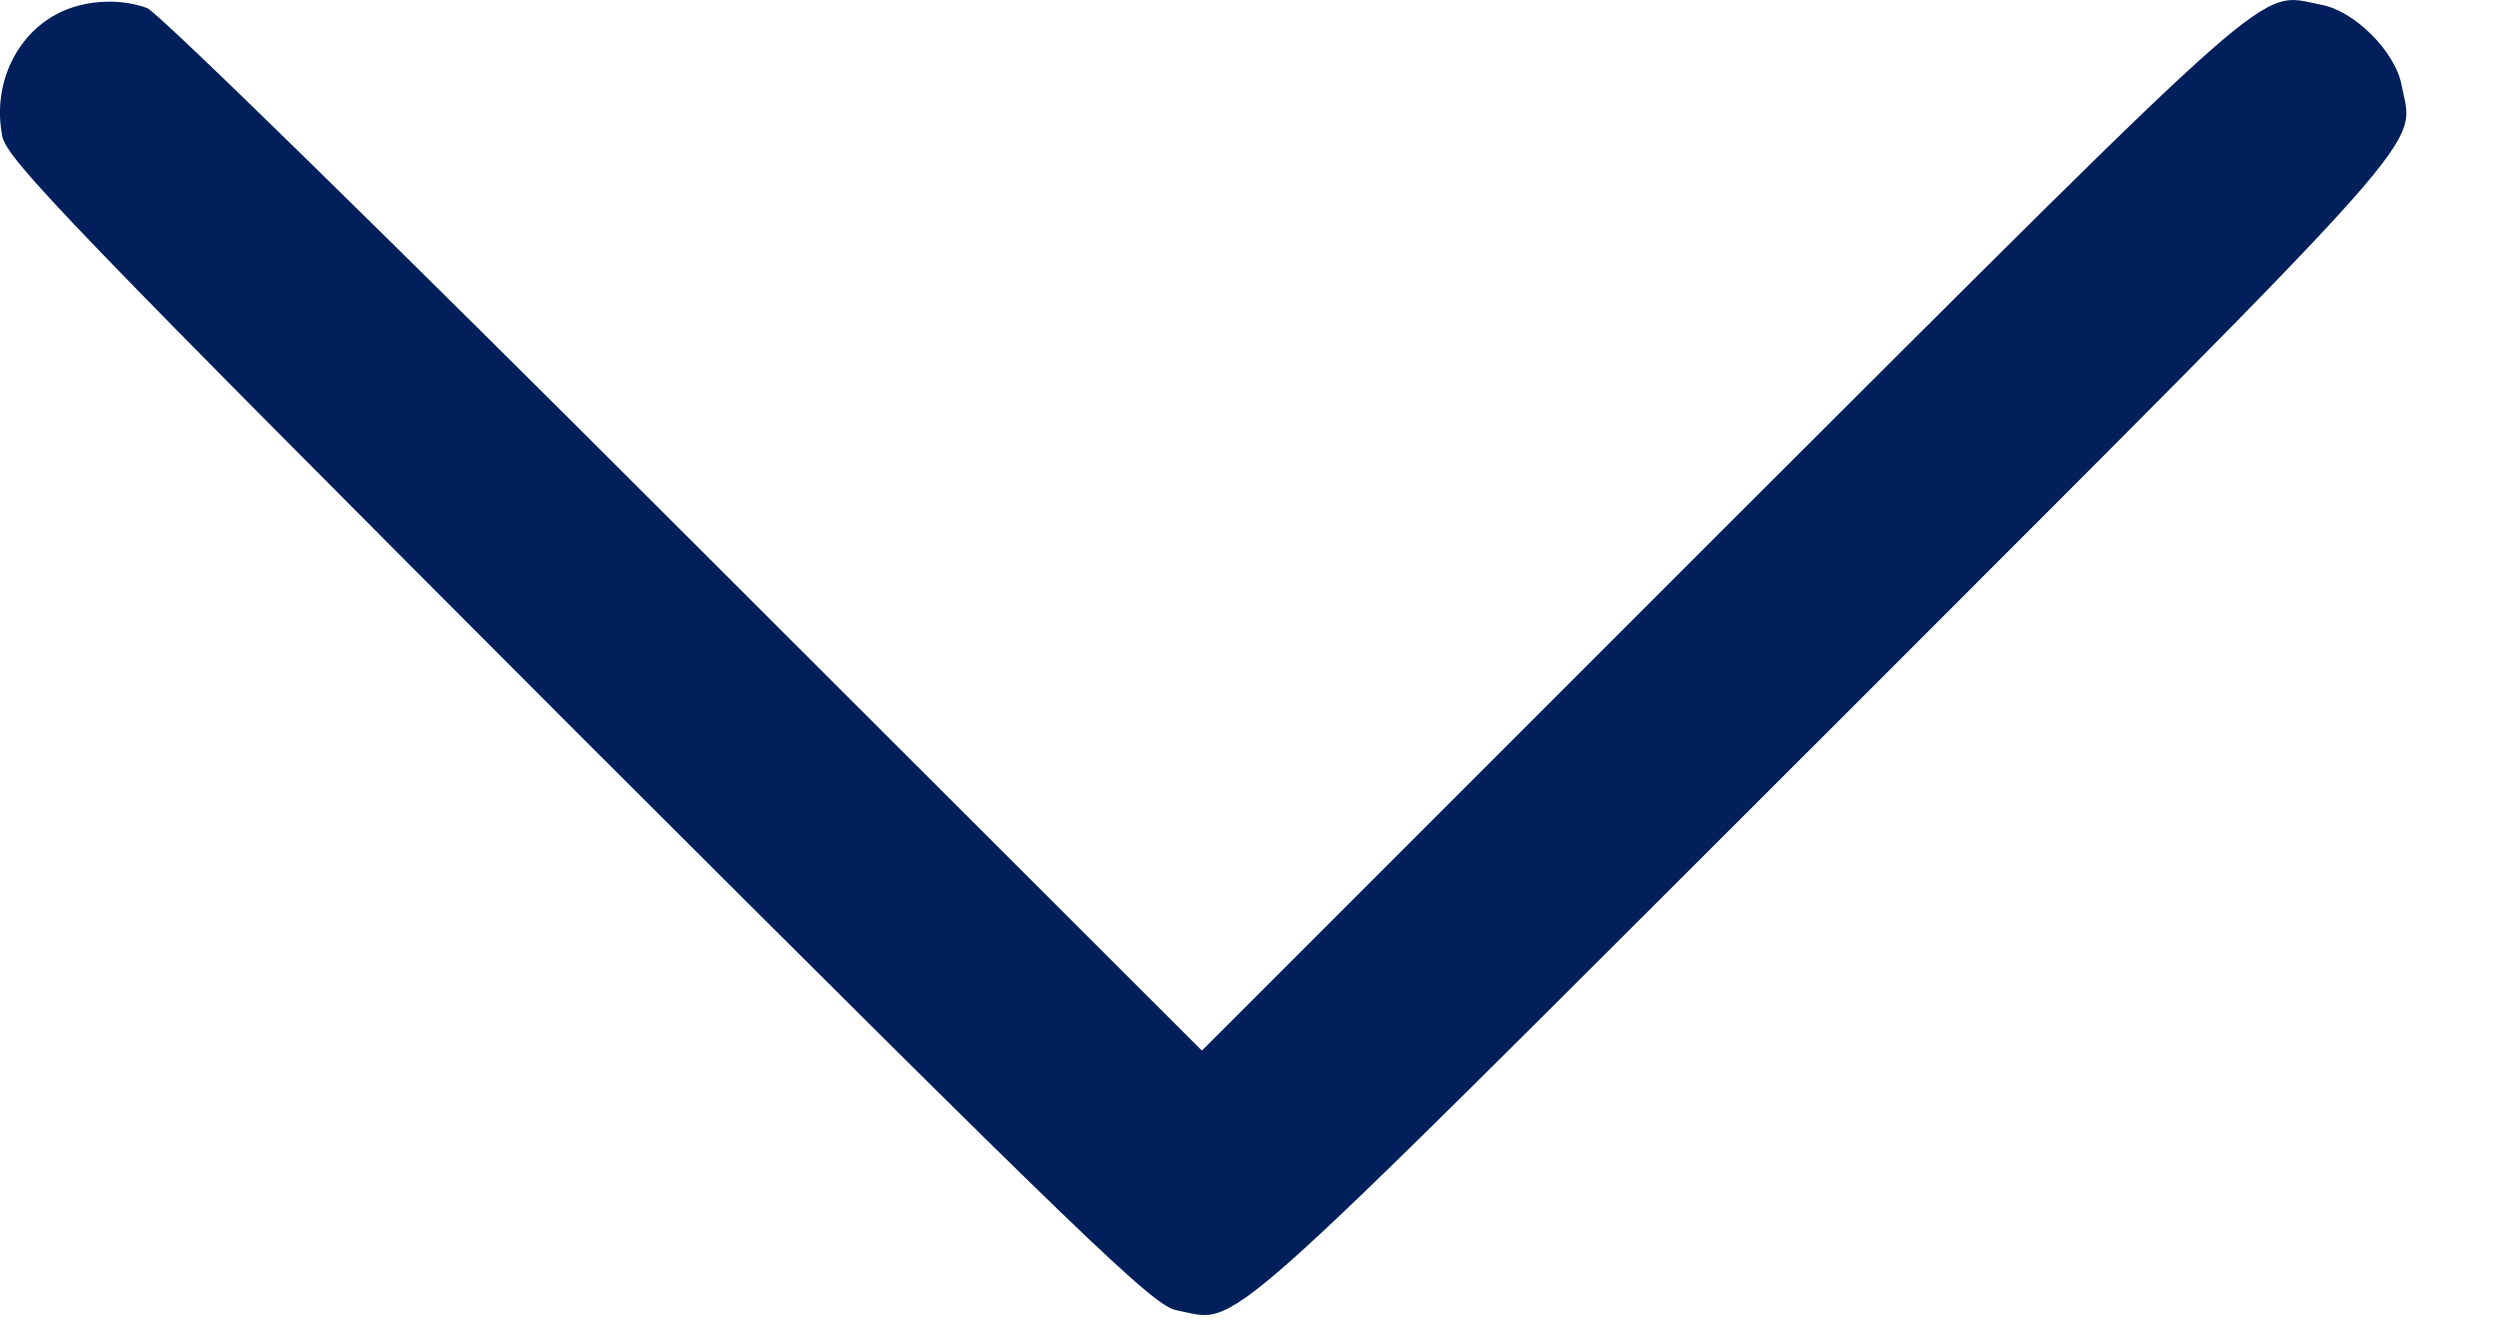
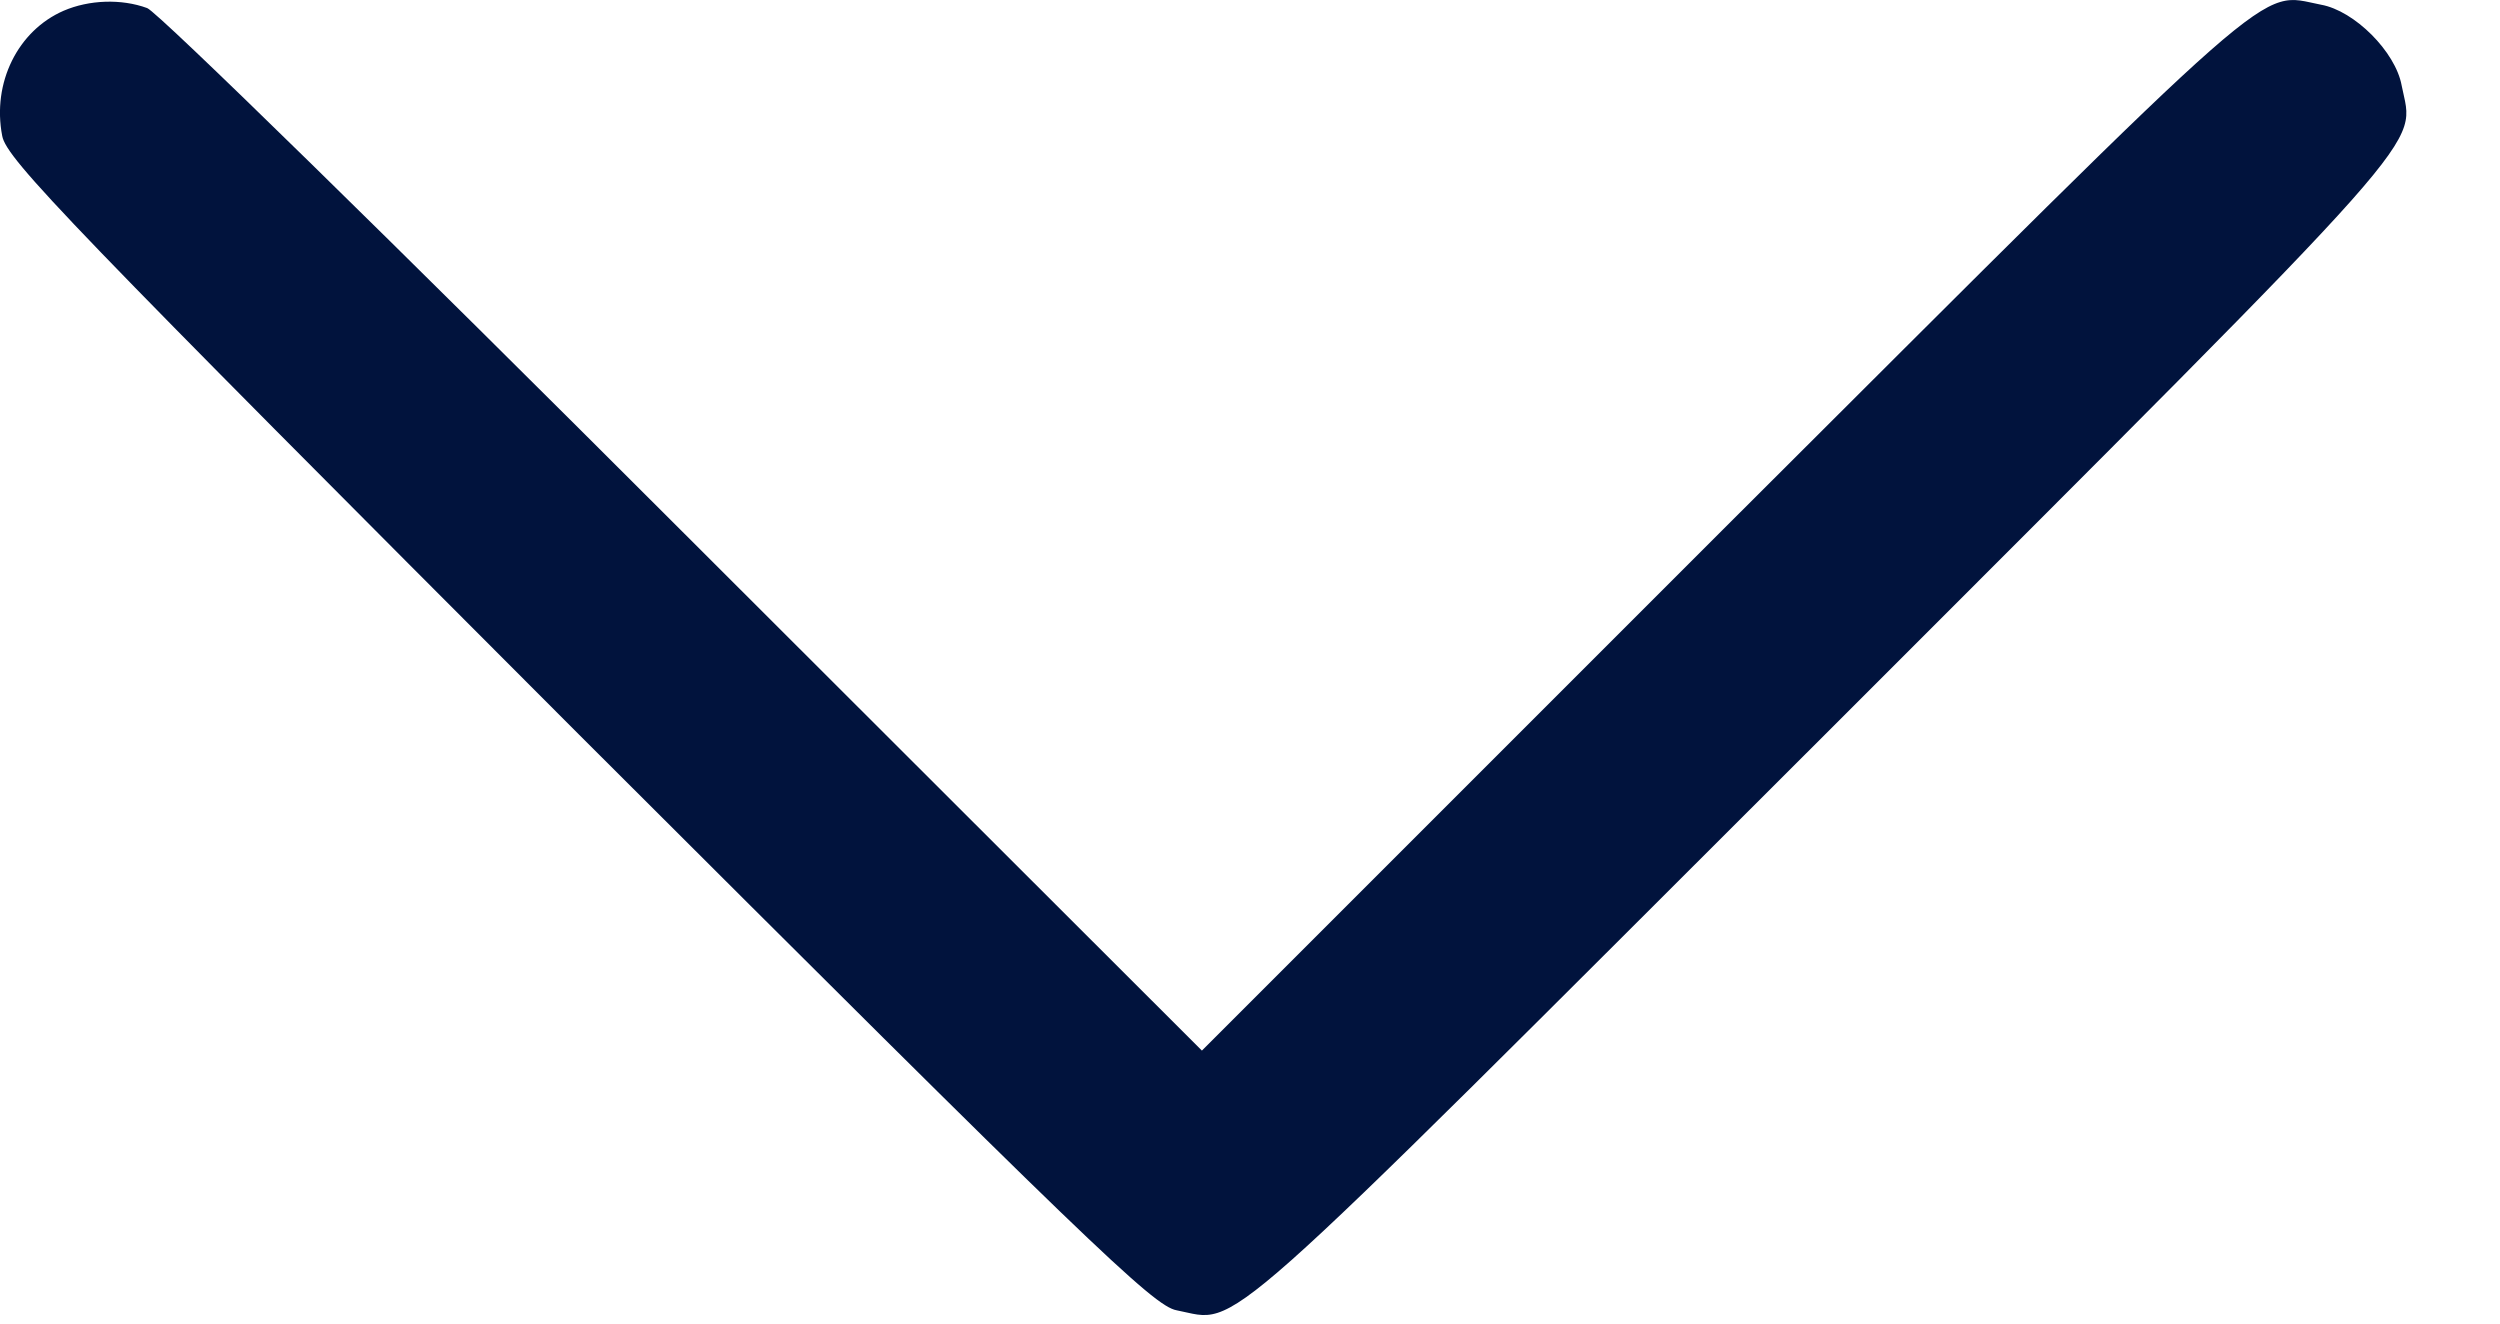
<svg xmlns="http://www.w3.org/2000/svg" width="17" height="9" viewBox="0 0 17 9" fill="none">
-   <path d="M0.433 0.073C0.122 0.208 -0.055 0.562 0.015 0.924C0.043 1.082 0.48 1.533 3.934 4.992C7.392 8.445 7.843 8.882 8.001 8.91C8.438 8.994 8.182 9.217 12.413 4.992C16.638 0.766 16.415 1.017 16.331 0.58C16.289 0.352 16.011 0.073 15.783 0.032C15.346 -0.052 15.569 -0.243 11.715 3.602L8.173 7.144L4.65 3.625C2.679 1.654 1.075 0.083 1.001 0.055C0.824 -0.01 0.605 -0.001 0.433 0.073Z" fill="#011F5B" />
+   <path d="M0.433 0.073C0.122 0.208 -0.055 0.562 0.015 0.924C0.043 1.082 0.48 1.533 3.934 4.992C7.392 8.445 7.843 8.882 8.001 8.91C8.438 8.994 8.182 9.217 12.413 4.992C16.638 0.766 16.415 1.017 16.331 0.58C16.289 0.352 16.011 0.073 15.783 0.032C15.346 -0.052 15.569 -0.243 11.715 3.602L8.173 7.144L4.65 3.625C2.679 1.654 1.075 0.083 1.001 0.055C0.824 -0.01 0.605 -0.001 0.433 0.073Z" fill="#01133d" />
</svg>
